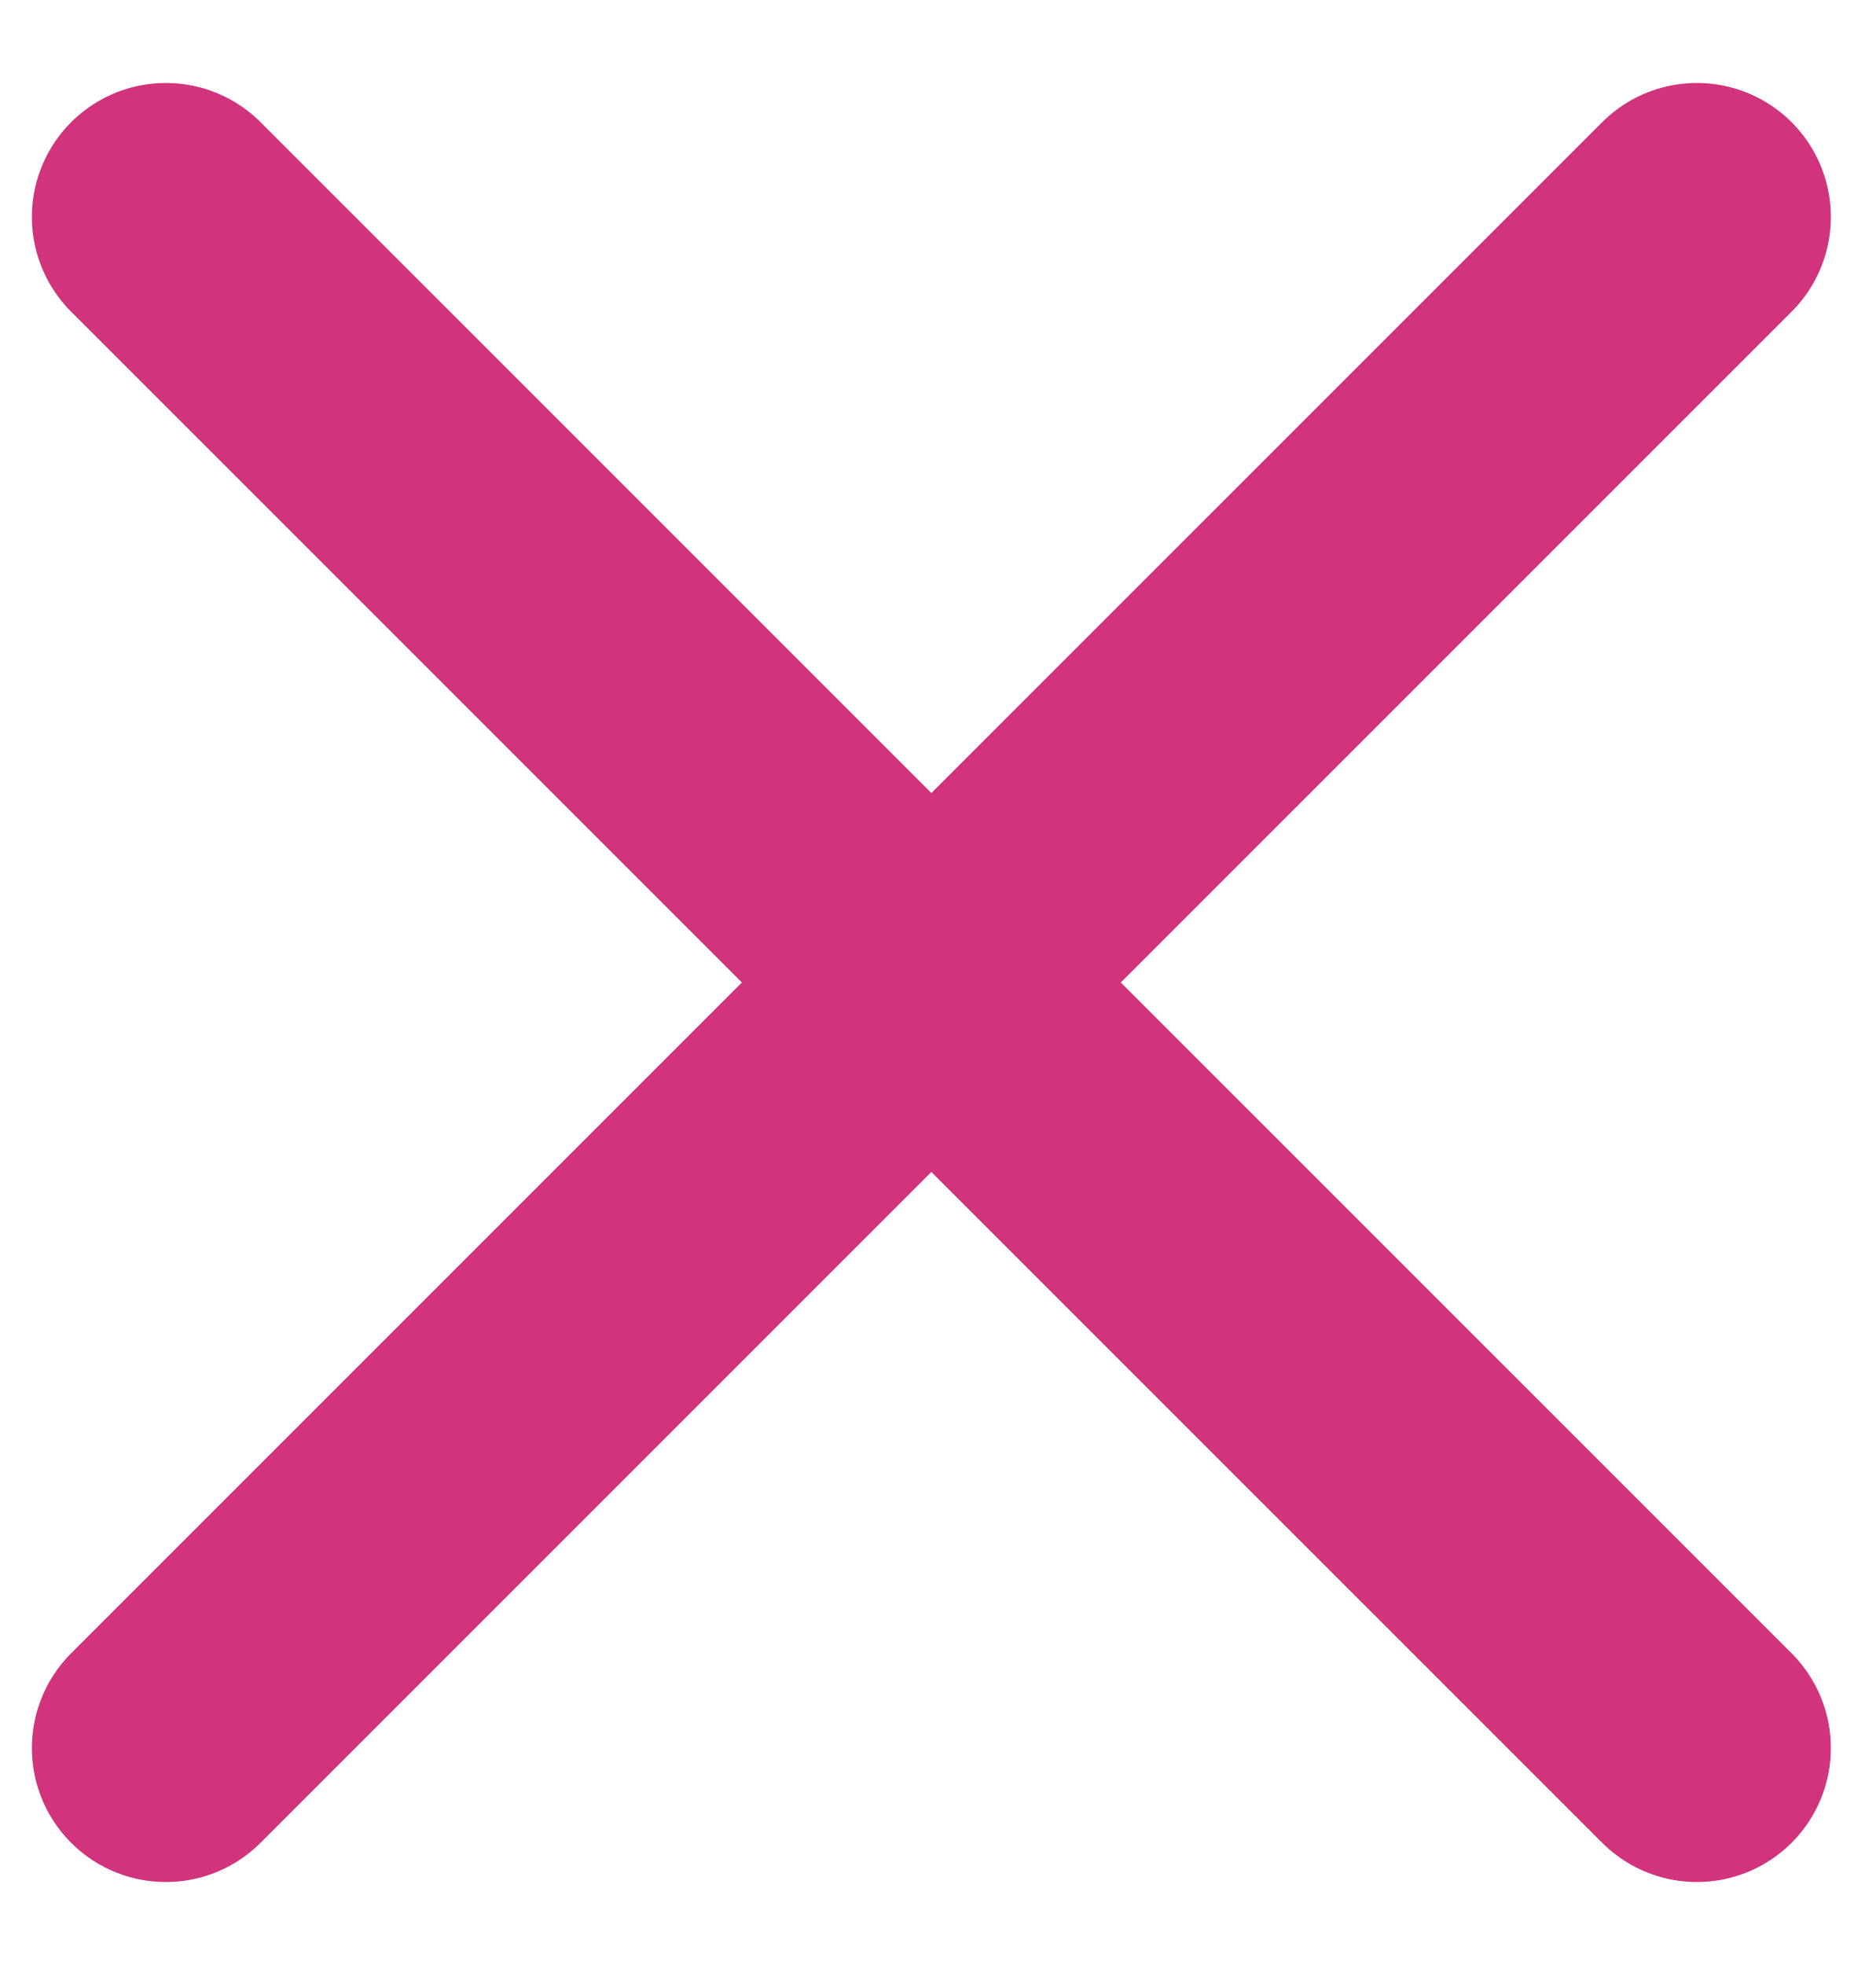
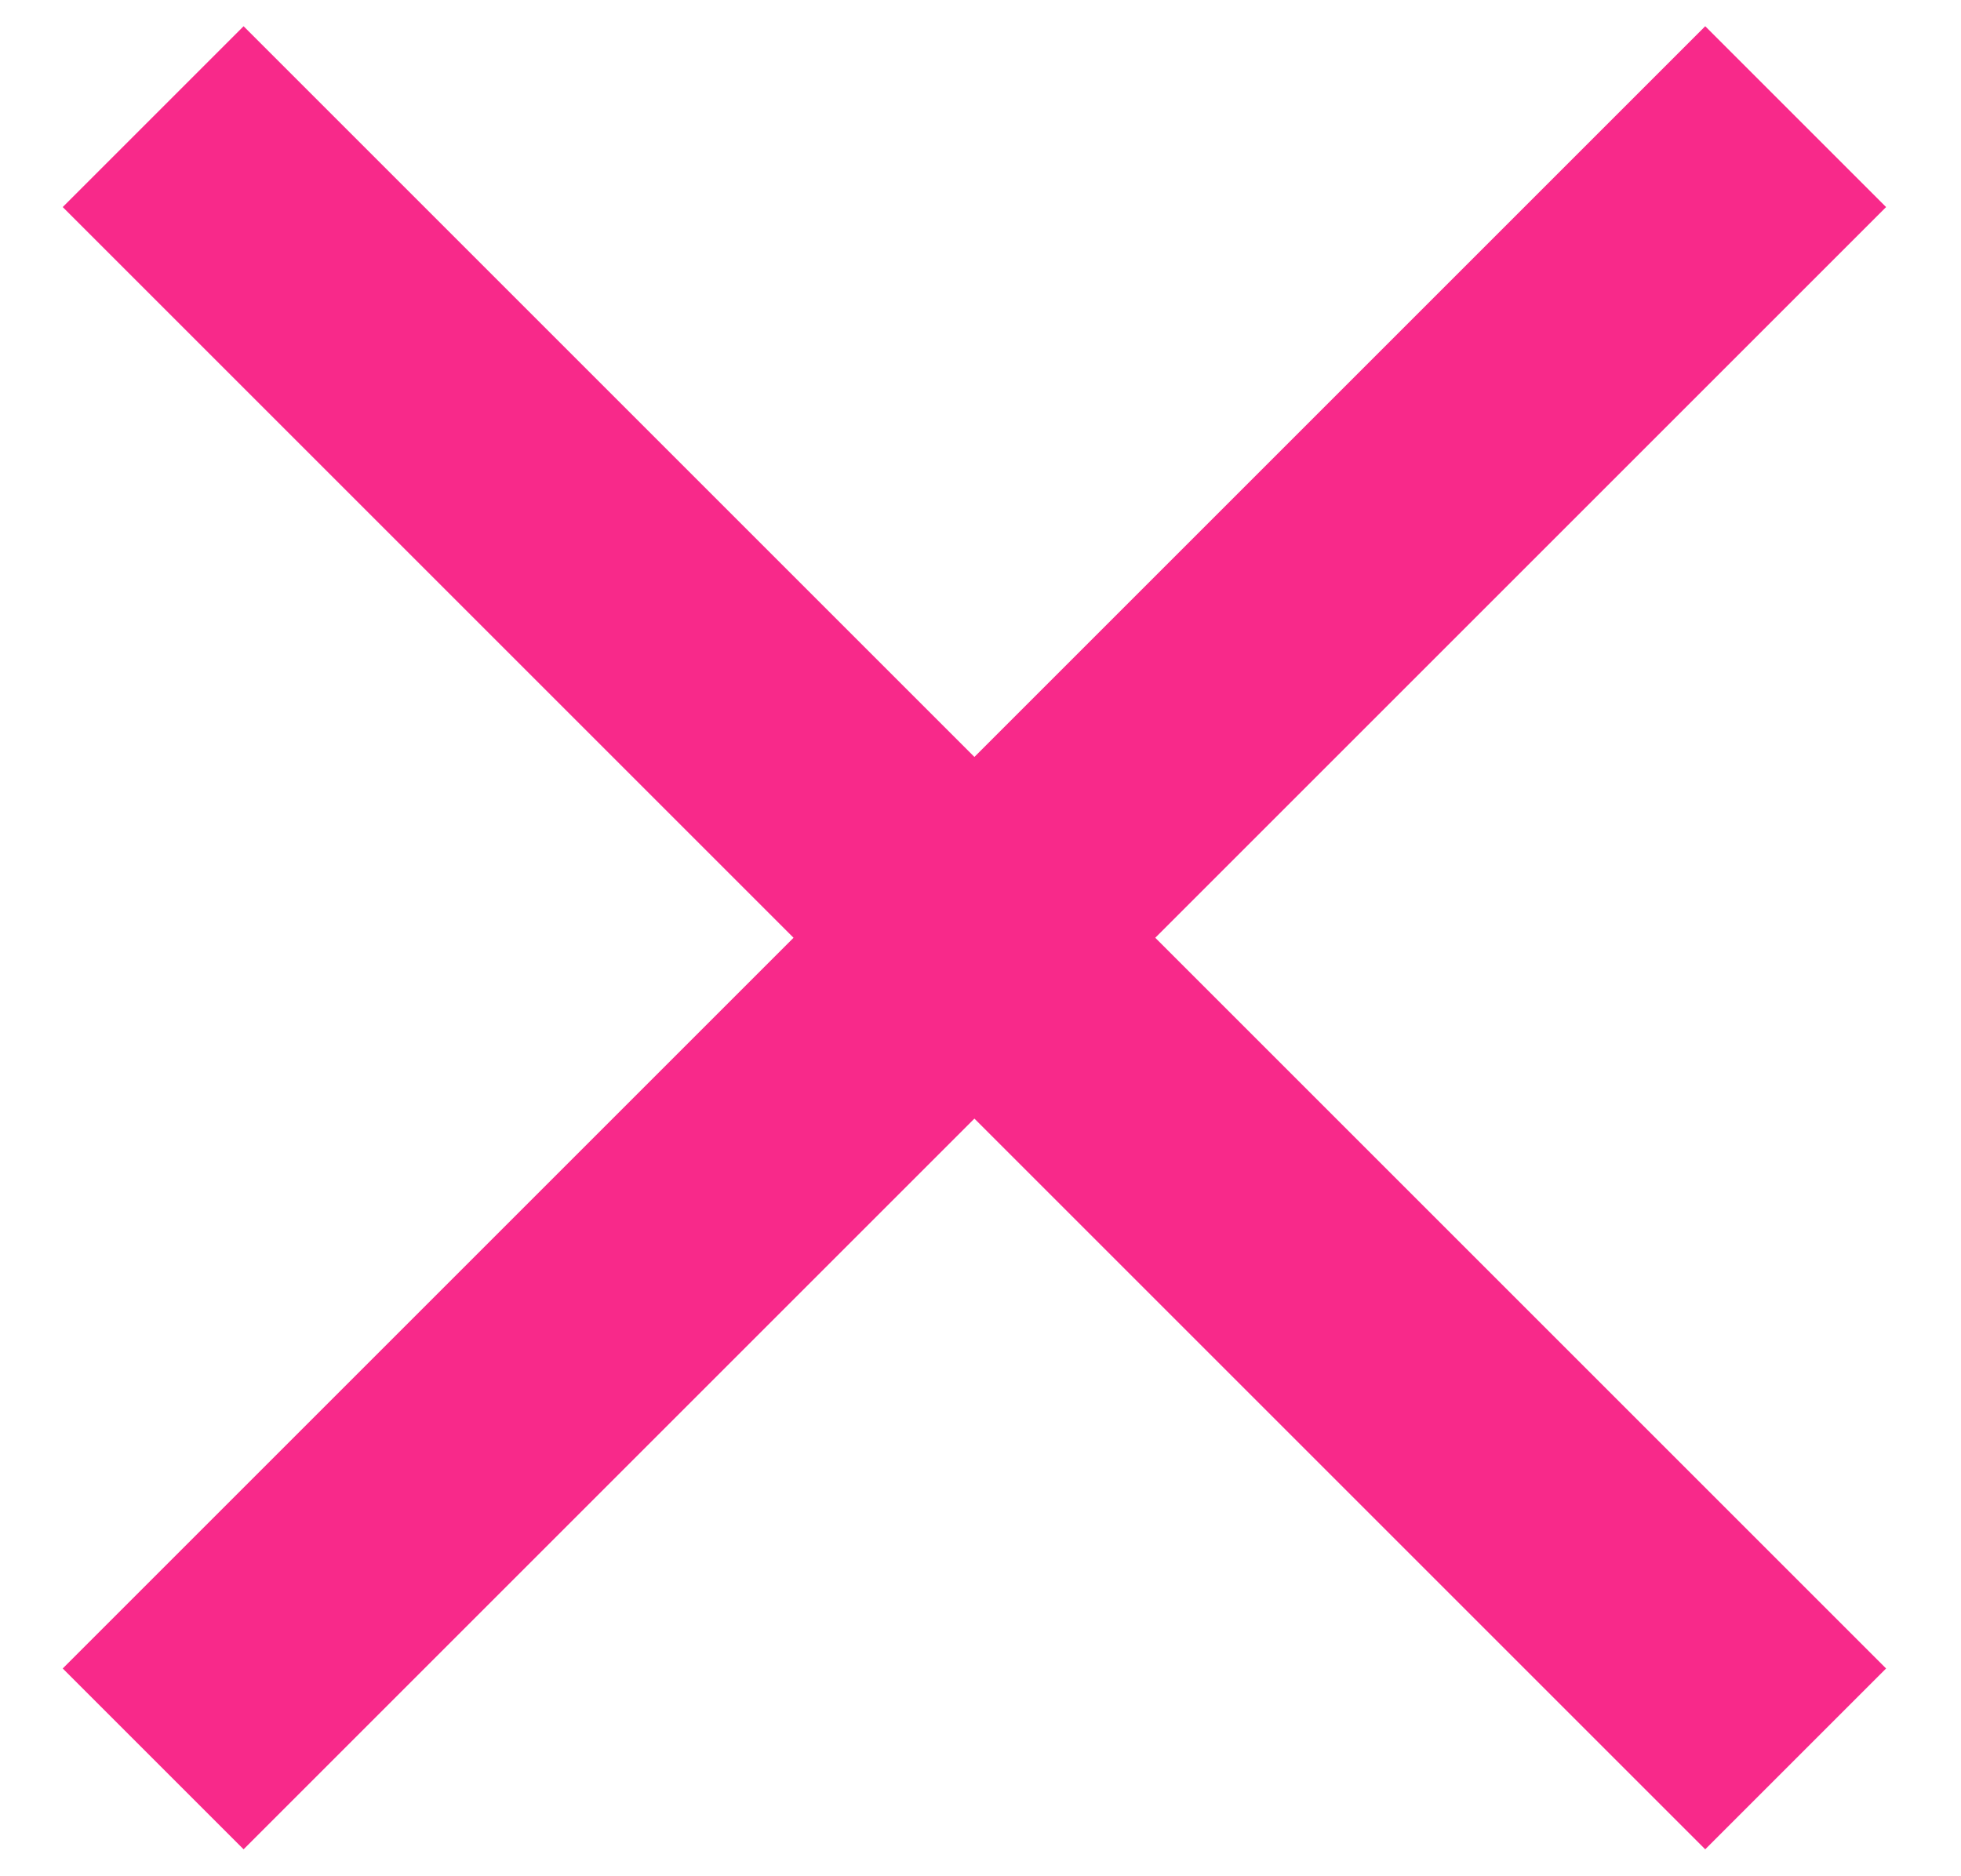
- <svg xmlns="http://www.w3.org/2000/svg" width="21" height="22" viewBox="0 0 21 22" fill="none">
-   <path d="M1.857 2.429L19 19.571M19 2.429L1.857 19.571" stroke="#D2337D" stroke-width="3" stroke-linecap="round" />
+ <svg xmlns="http://www.w3.org/2000/svg" width="23" height="22" viewBox="0 0 23 22" fill="none">
+   <path d="M2.857 2.429L20 19.572M20 2.429L2.857 19.572" stroke="#F8298A" stroke-width="3" stroke-linecap="square" />
</svg>
